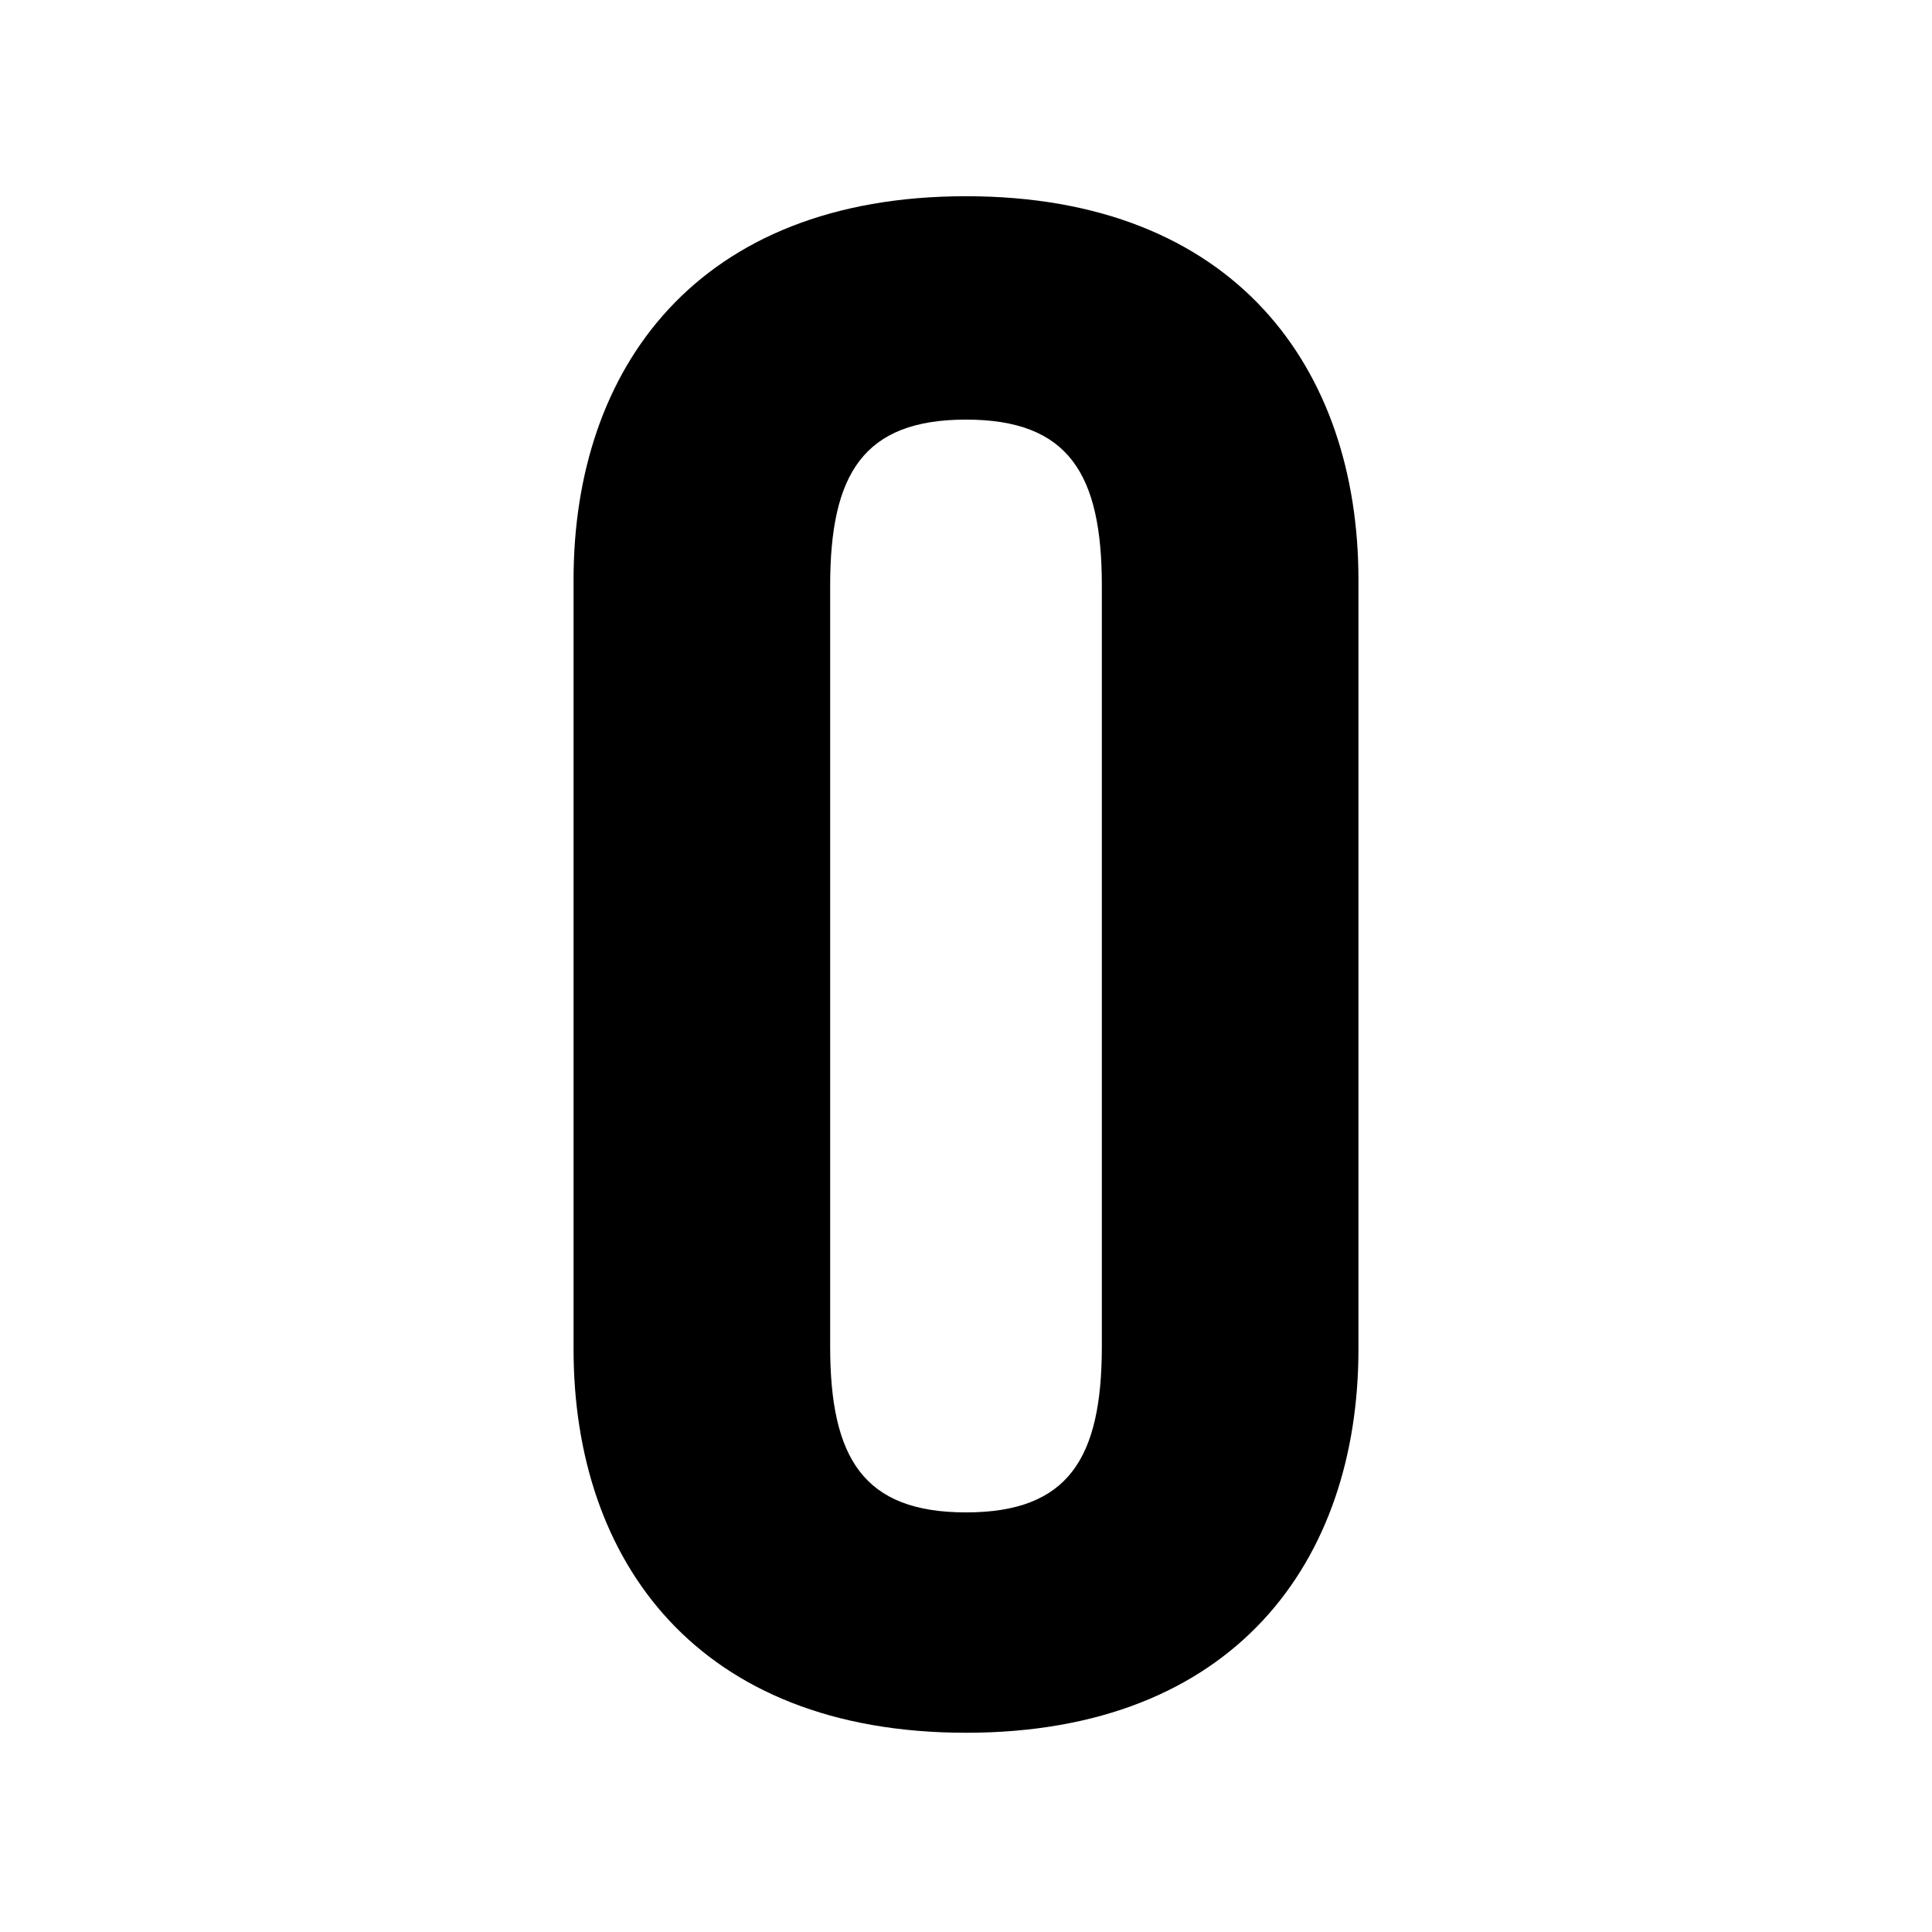
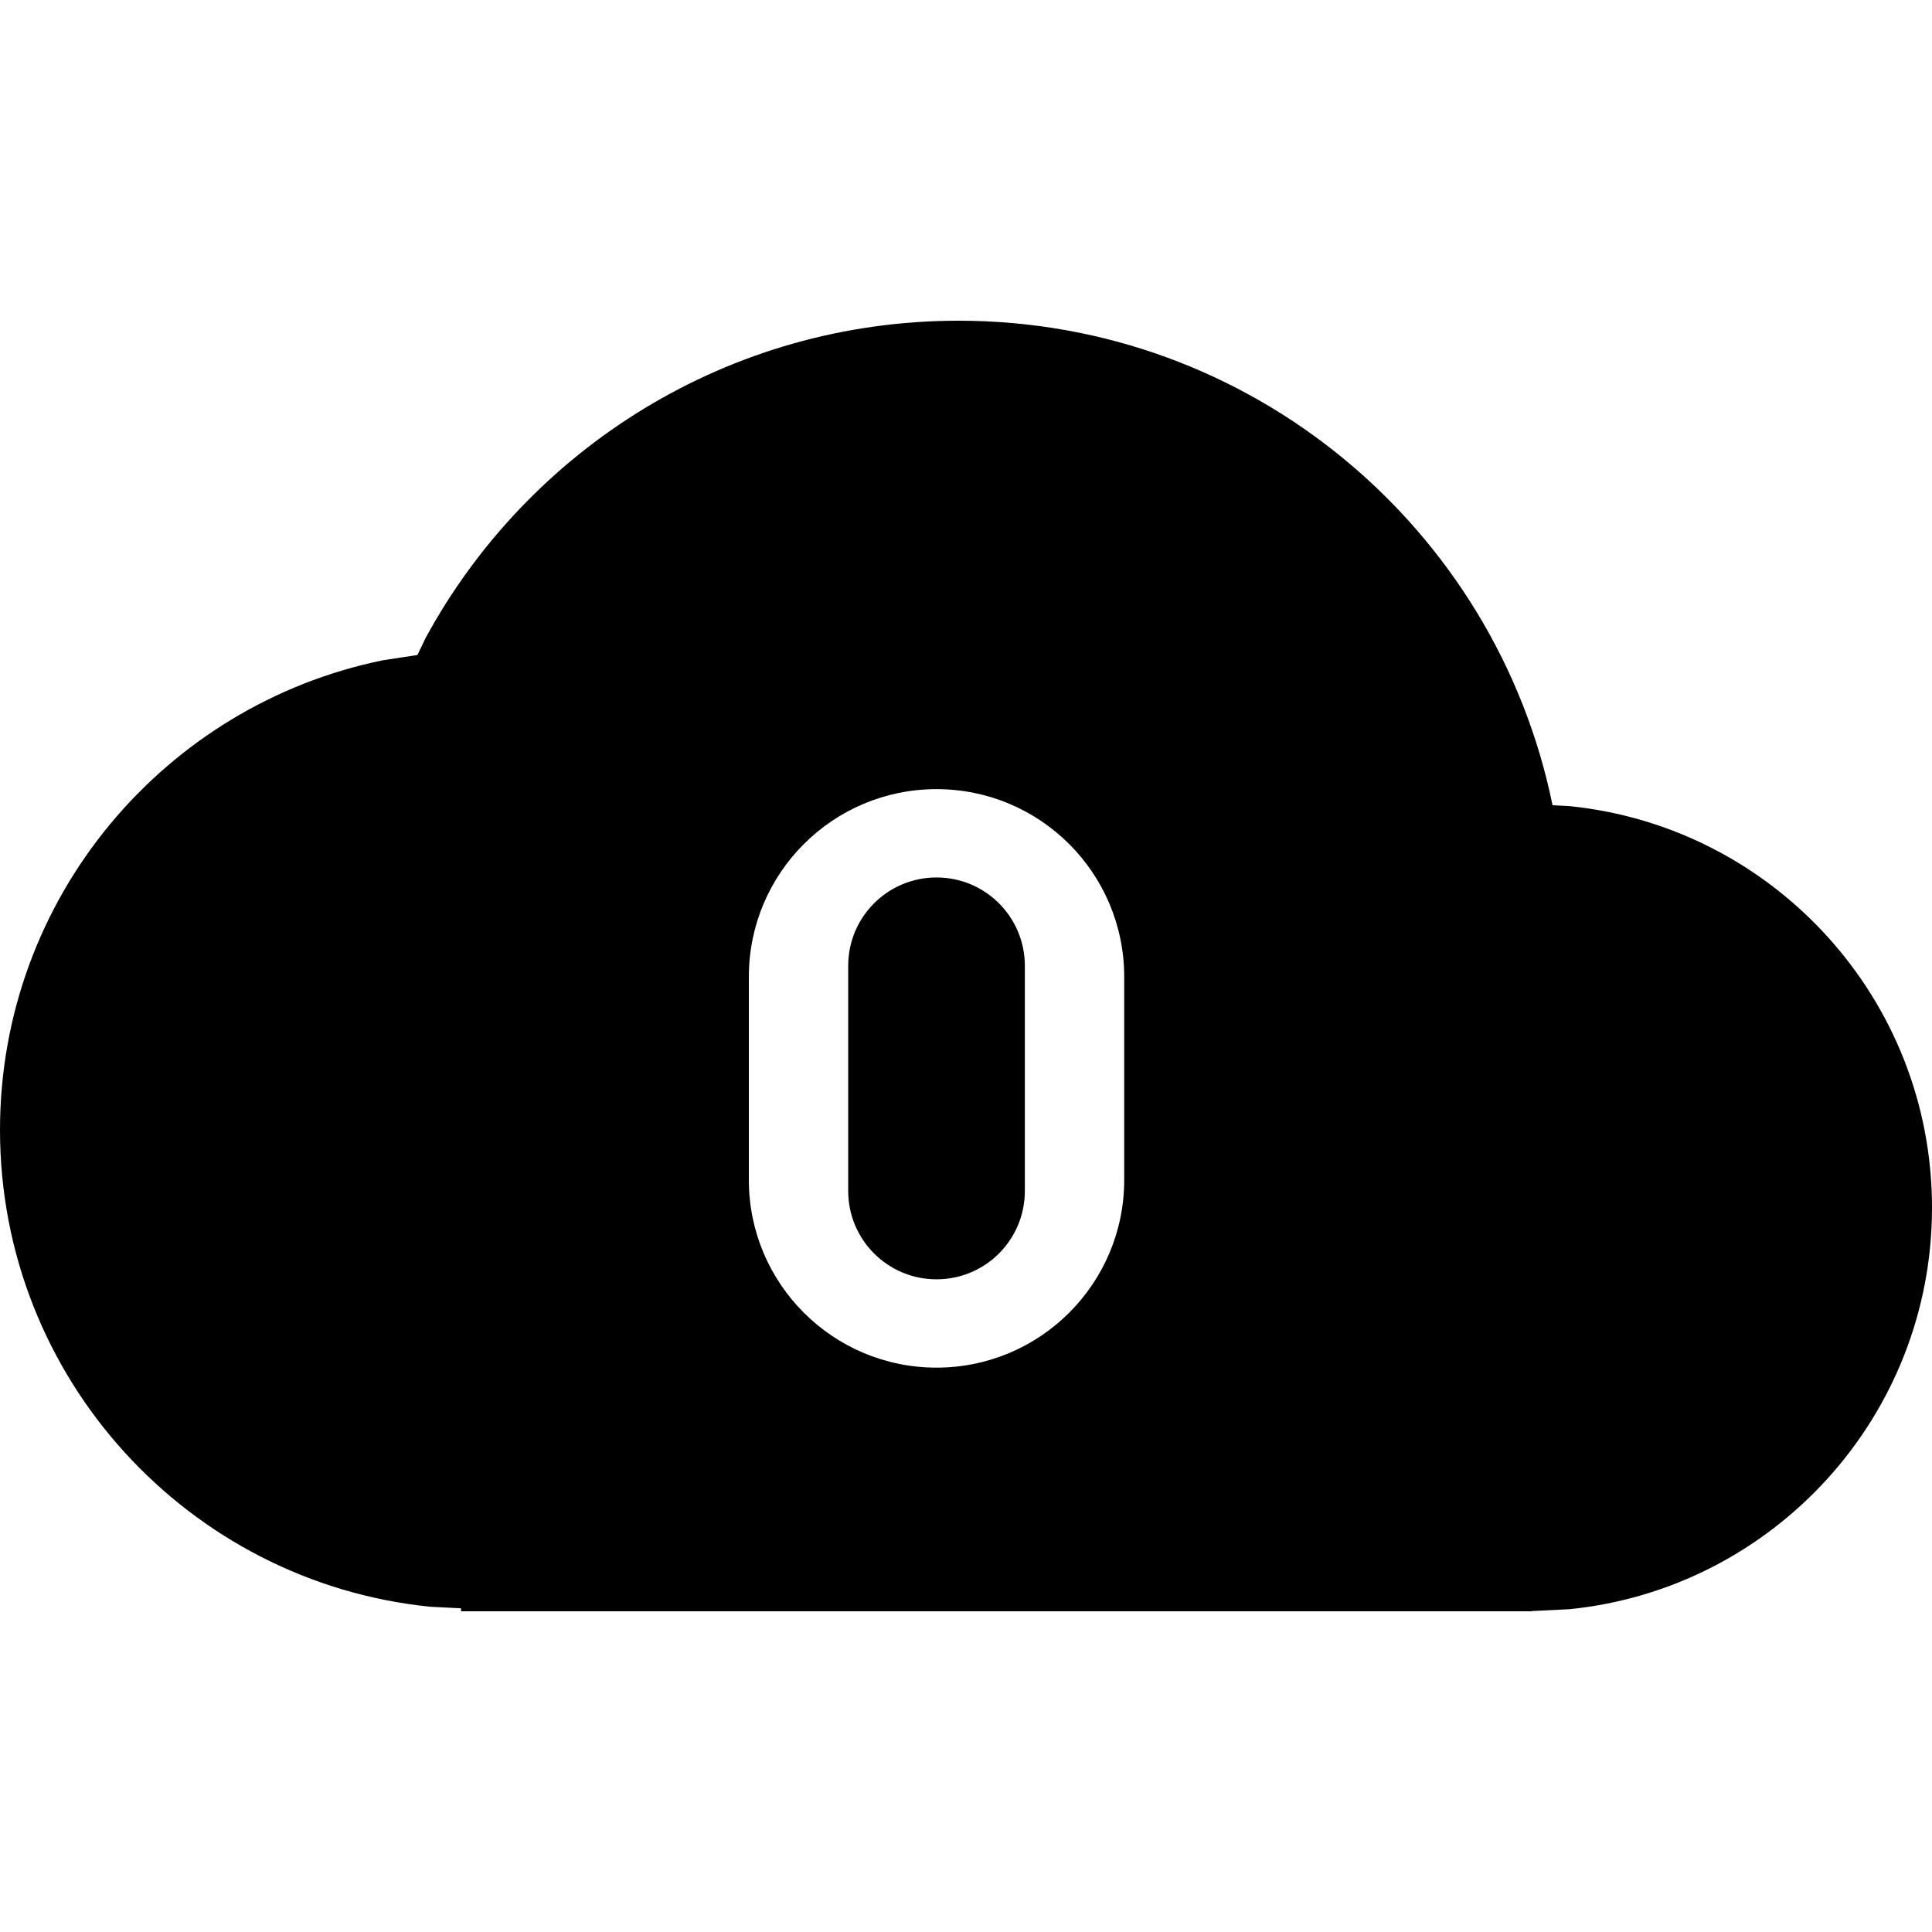
- <svg xmlns="http://www.w3.org/2000/svg" viewBox="0 0 64 64">
-   <path fill="currentColor" d="M27.5,44.6c0,3.7,1.1,5.5,4.5,5.5c3.4,0,4.5-1.8,4.5-5.5V19.4c0-3.7-1.1-5.5-4.5-5.5c-3.4,0-4.5,1.8-4.5,5.5L27.5,44.6z M19,19.2c0-7,4.1-12.7,13-12.7c8.9,0,13,5.7,13,12.7v25.5c0,7-4.1,12.7-13,12.7c-8.9,0-13-5.7-13-12.7L19,19.2z" />
+ <svg xmlns="http://www.w3.org/2000/svg" width="24" height="24" viewBox="0 0 1750 1750">
+   <g transform="translate(0, 290.5)">
+     <path d="M868.3,0C1133.6,0 1355,188.2 1406.2,438.5L1406.3,438.9 1421.8,439.7C1606.1,458.4 1750,614.1 1750,803.4 1750,992.7 1606.1,1148.4 1421.8,1167.1L1387.4,1168.8 1387.4,1169 1384.4,1169 1384.4,1169 1384.4,1169 417.6,1169 417.6,1166.3 389.8,1164.9C170.8,1142.7 0,957.8 0,733 0,523.1 148.8,348.1 346.7,307.6L378.1,302.8 385.5,287.4C478.5,116.2 659.8,0 868.3,0ZM848.3,424.3 C942.2,424.3 1018.3,500.4 1018.3,594.3 L1018.3,778.3 C1018.3,872.2 942.2,948.3 848.3,948.3 C754.4,948.3 678.3,872.2 678.3,778.3 L678.3,594.3 C678.3,500.4 754.4,424.3 848.3,424.3 Z M848.3,504.3 C804.1,504.3 768.3,540.1 768.3,584.3 L768.3,788.3 C768.3,832.5 804.1,868.3 848.3,868.3 C892.5,868.3 928.3,832.5 928.3,788.3 L928.3,584.3 C928.3,540.1 892.5,504.3 848.3,504.3 Z" fill="currentColor" fill-rule="evenodd" />
+   </g>
</svg>
